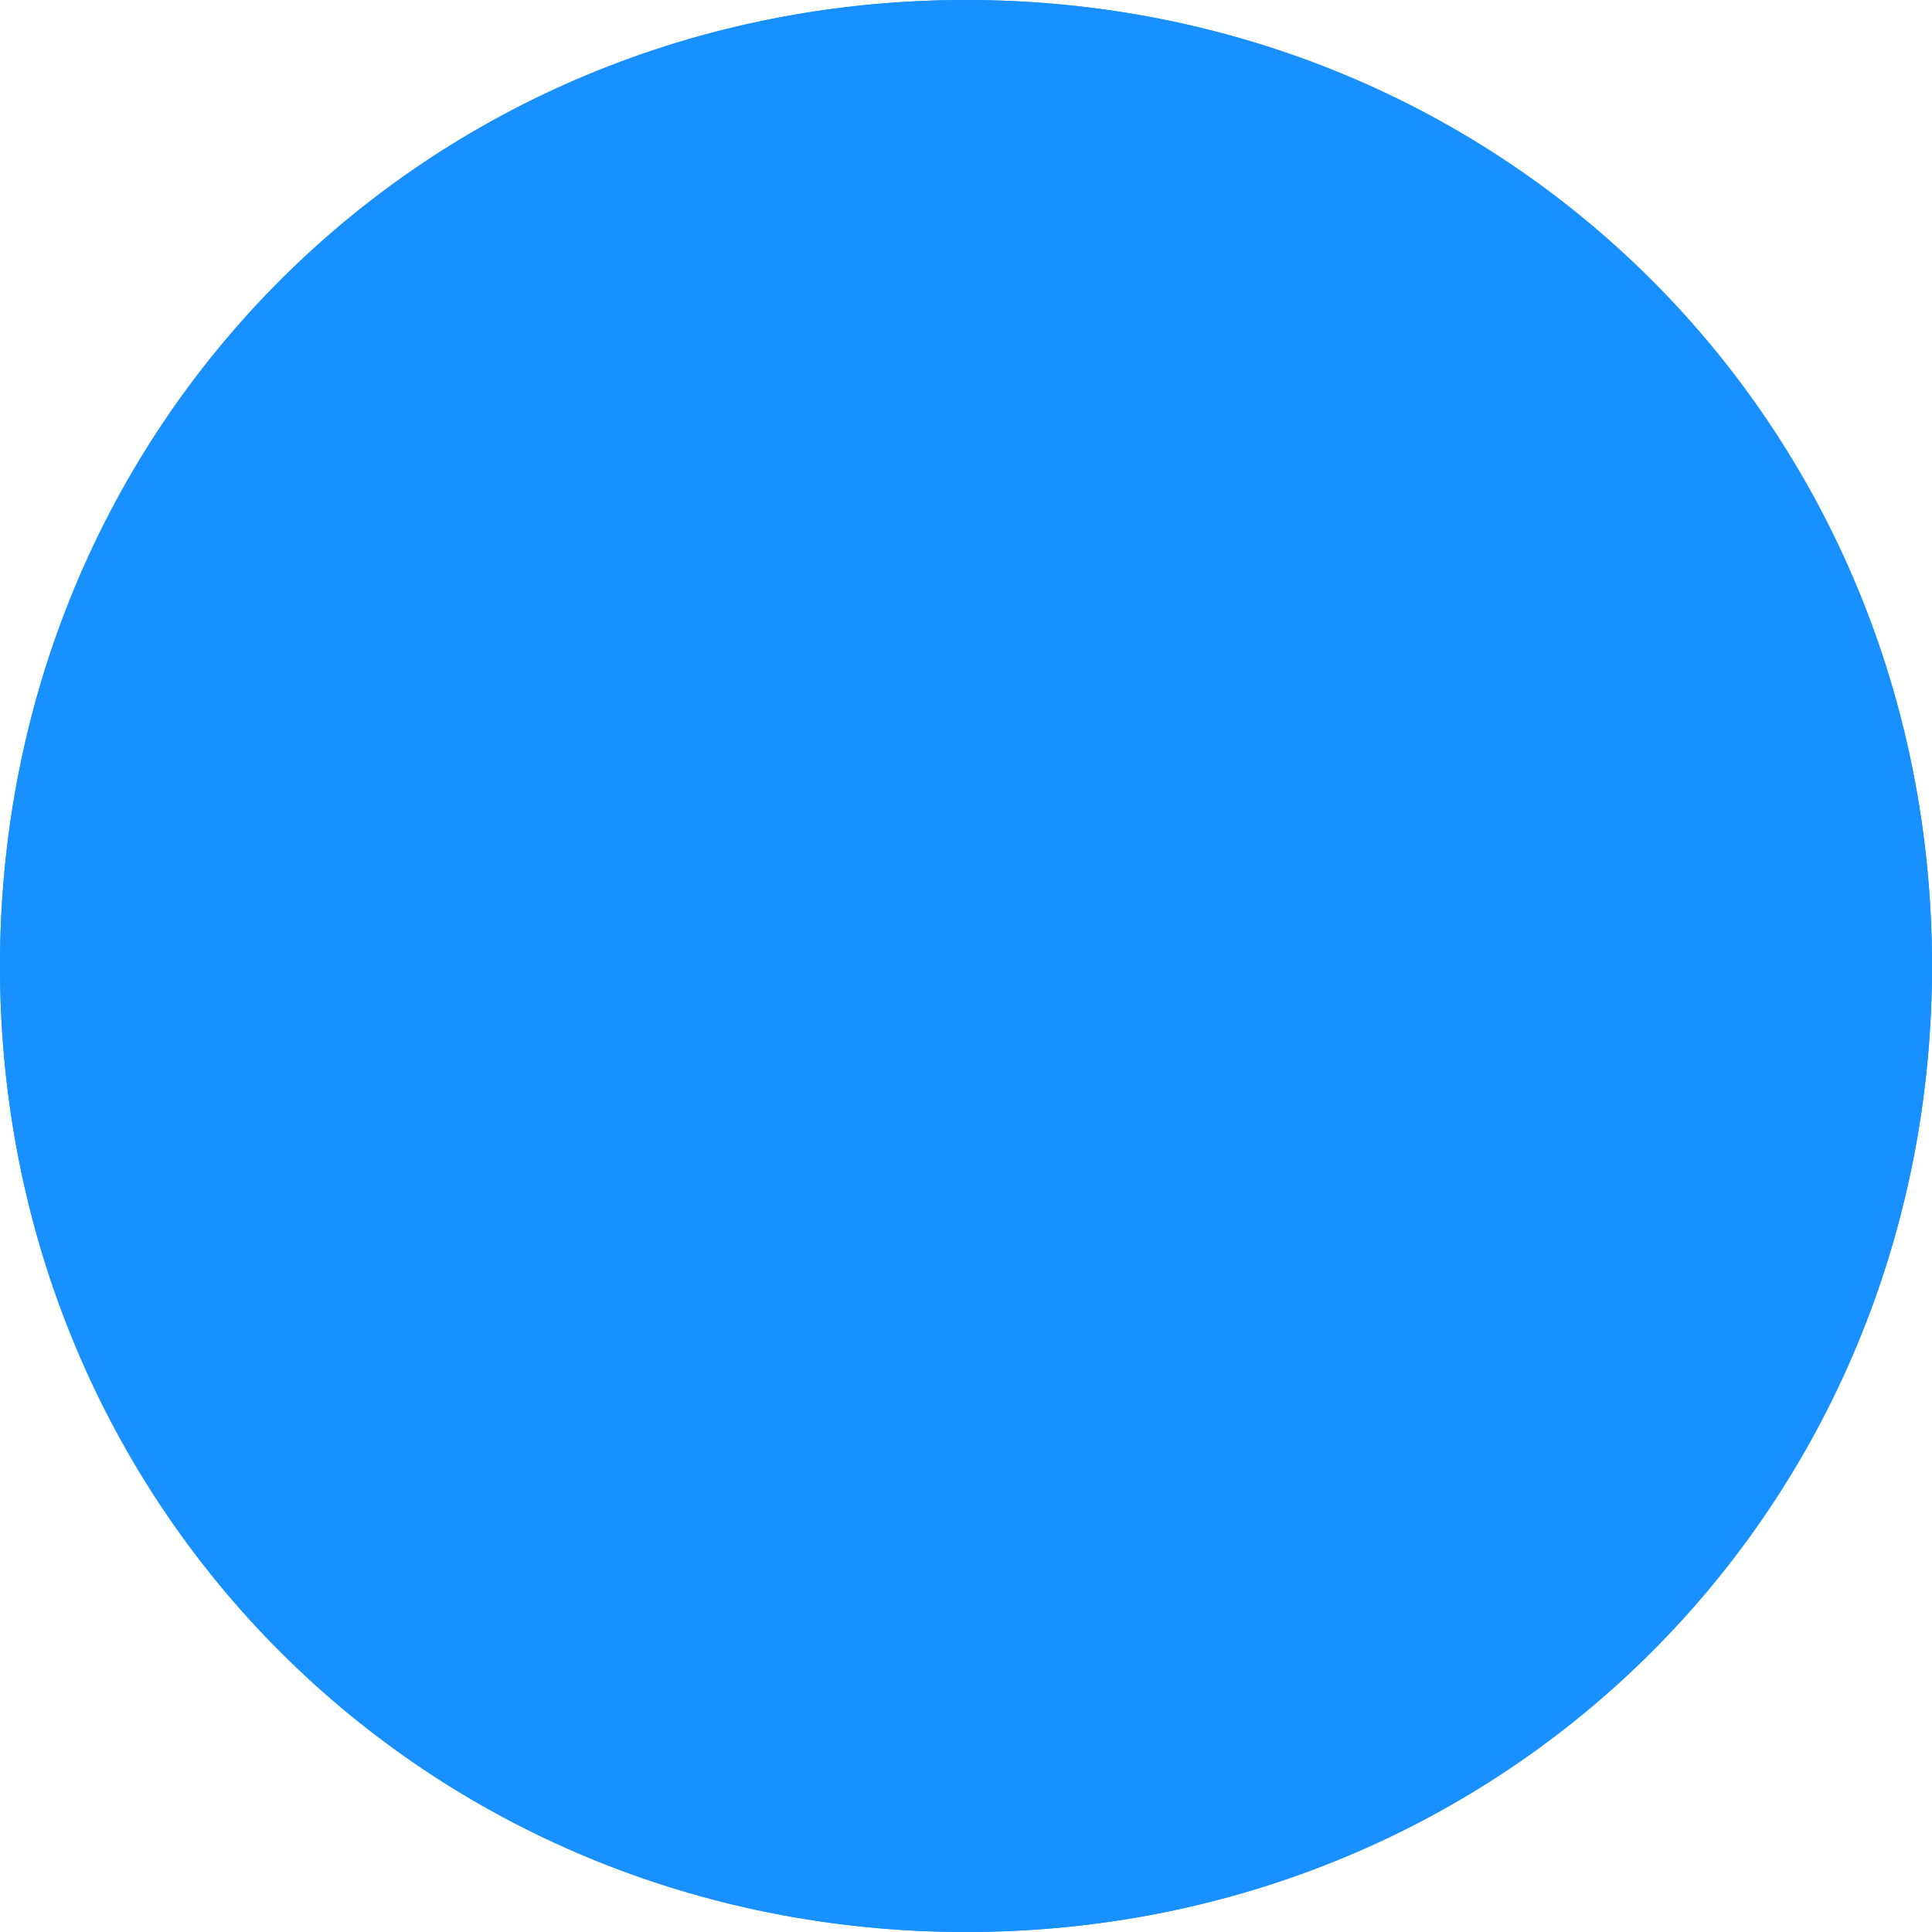
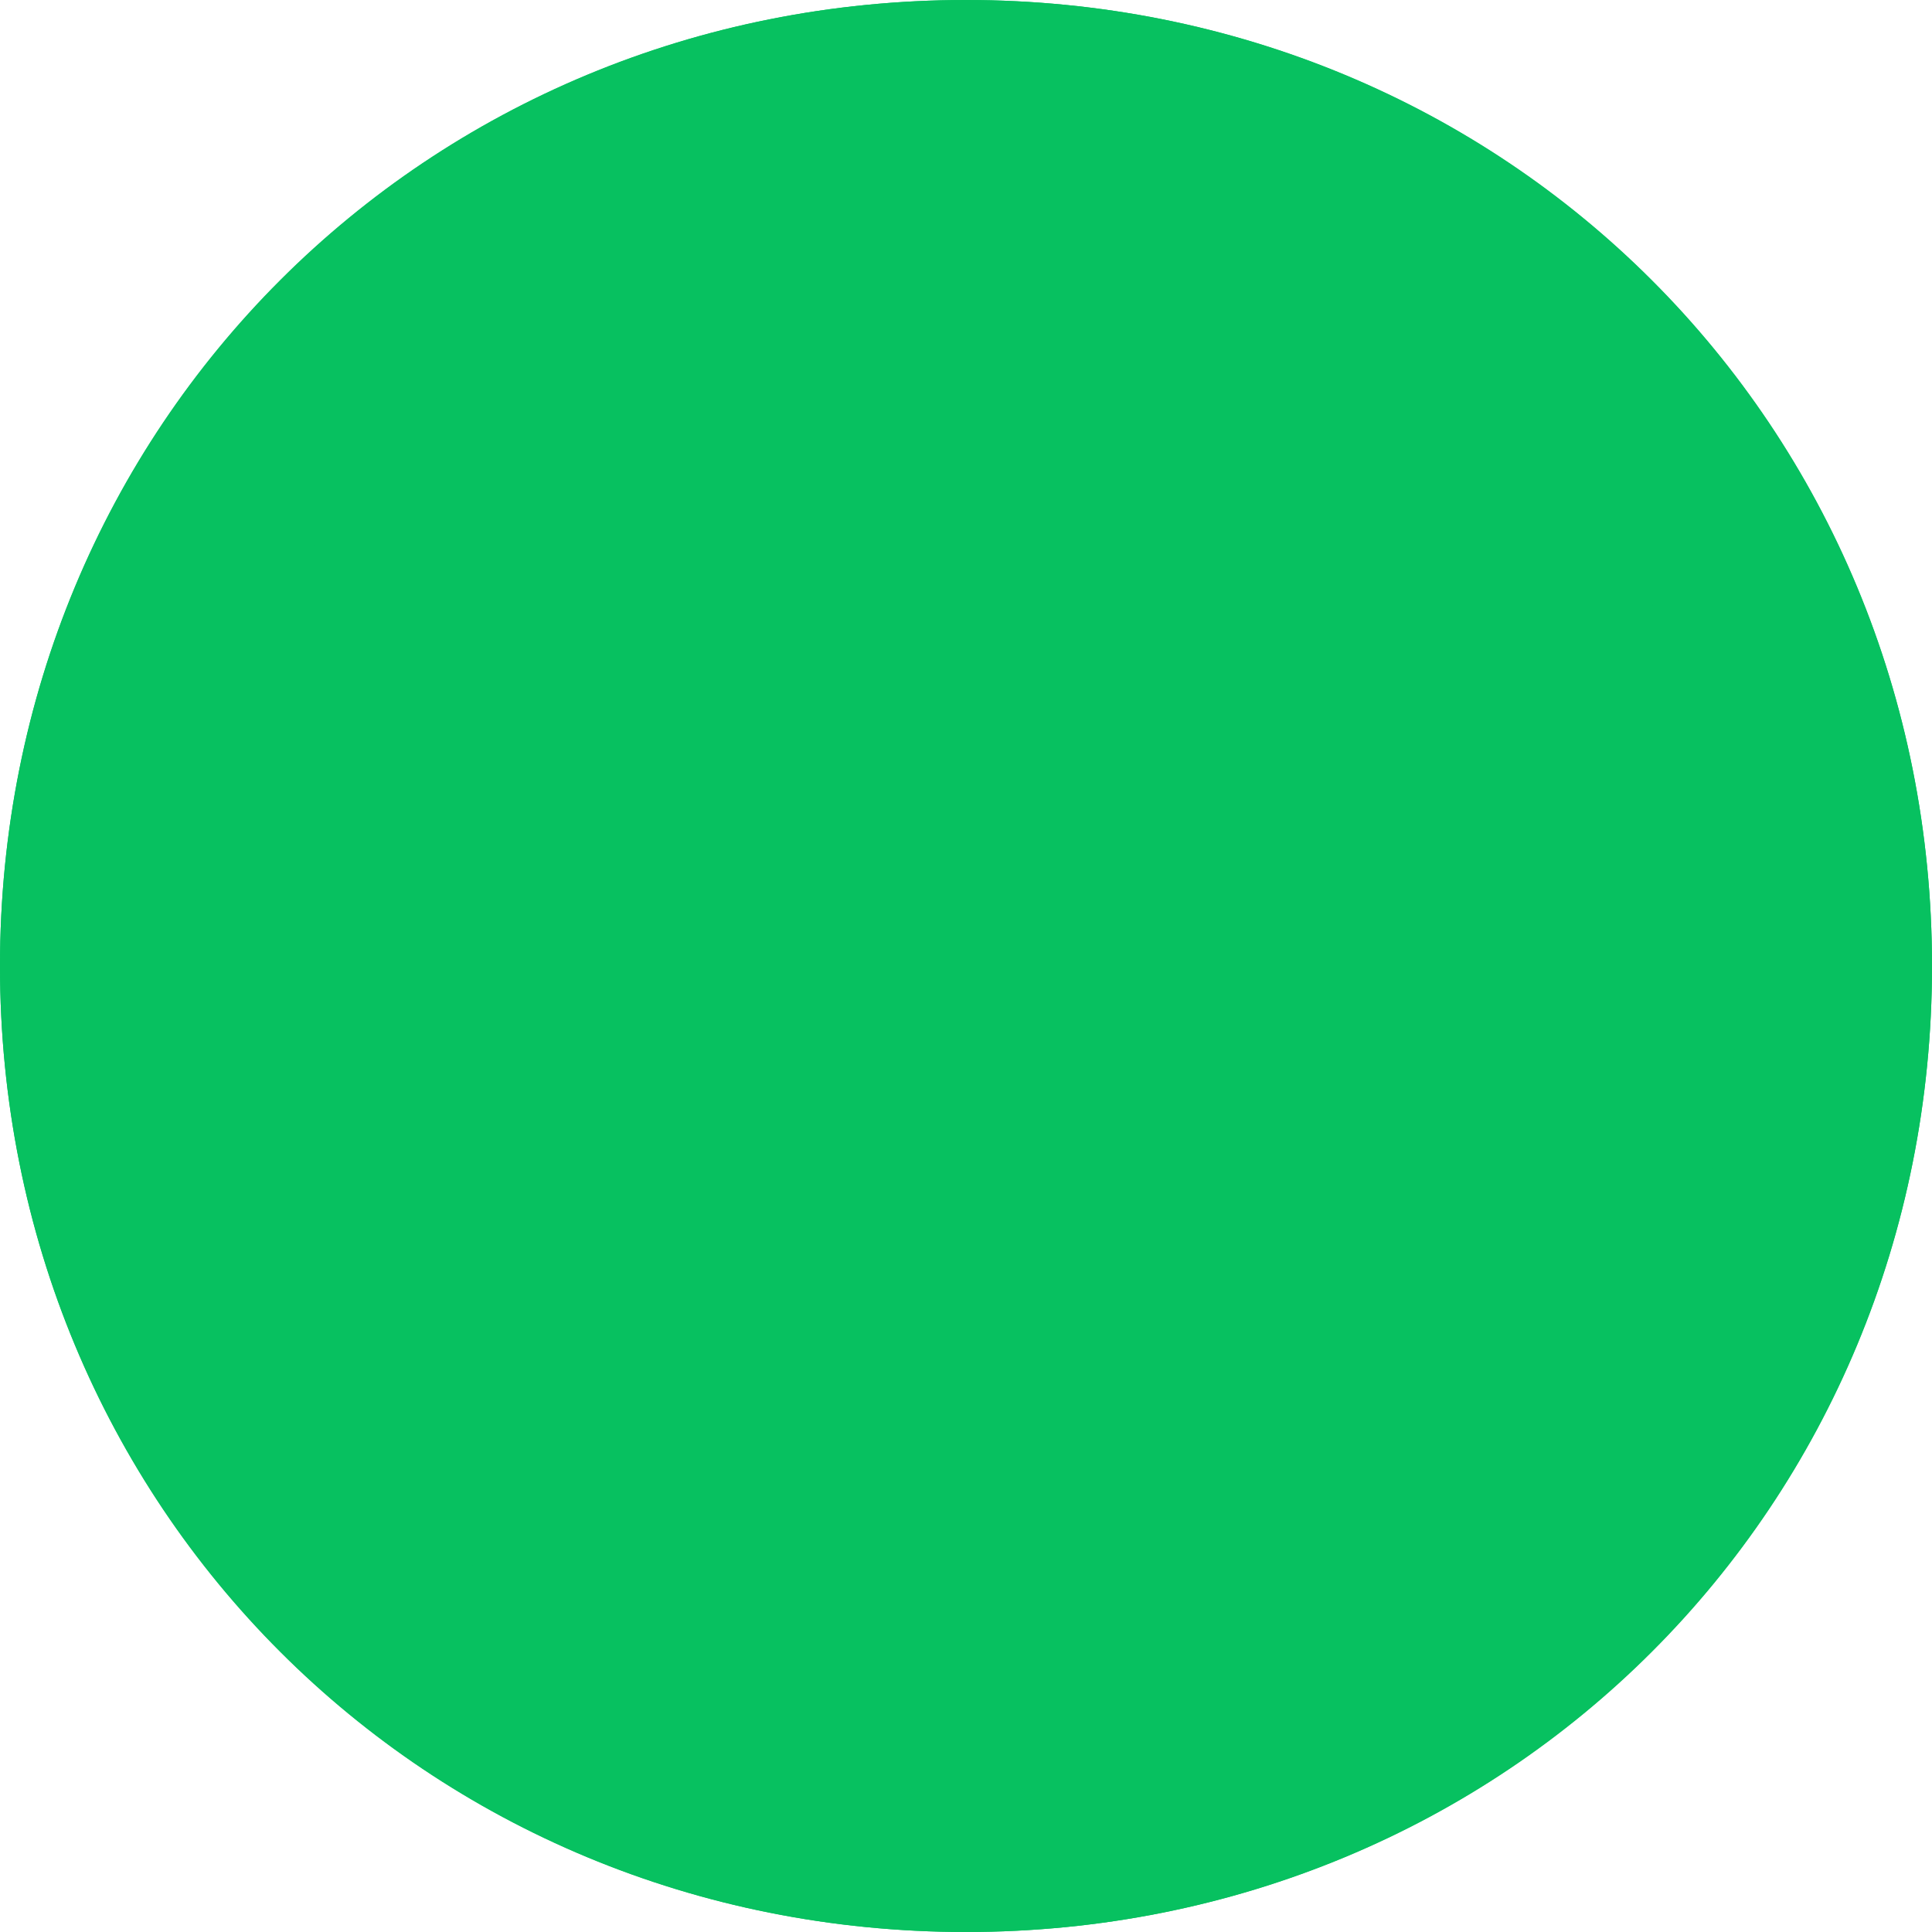
- <svg xmlns="http://www.w3.org/2000/svg" version="1.1" width="6px" height="6px">
-   <g transform="matrix(1 0 0 1 -3 -3 )">
-     <path d="M 6 3  C 7.68 3  9 4.32  9 6  C 9 7.68  7.68 9  6 9  C 4.32 9  3 7.68  3 6  C 3 4.32  4.32 3  6 3  Z " fill-rule="nonzero" fill="#1890ff" stroke="none" />
-     <path d="M 6 3.5  C 7.4 3.5  8.5 4.6  8.5 6  C 8.5 7.4  7.4 8.5  6 8.5  C 4.6 8.5  3.5 7.4  3.5 6  C 3.5 4.6  4.6 3.5  6 3.5  Z " stroke-width="1" stroke="#1890ff" fill="none" />
+ <svg xmlns="http://www.w3.org/2000/svg" version="1.1" width="10px" height="10px">
+   <g transform="matrix(1 0 0 1 -1 -1 )">
+     <path d="M 6 1  C 8.8 1  11 3.2  11 6  C 11 8.8  8.8 11  6 11  C 3.2 11  1 8.8  1 6  C 1 3.2  3.2 1  6 1  Z " fill-rule="nonzero" fill="#07c160" stroke="none" />
+     <path d="M 6 1.5  C 8.52 1.5  10.5 3.48  10.5 6  C 10.5 8.52  8.52 10.5  6 10.5  C 3.48 10.5  1.5 8.52  1.5 6  C 1.5 3.48  3.48 1.5  6 1.5  Z " stroke-width="1" stroke="#07c160" fill="none" />
  </g>
</svg>
